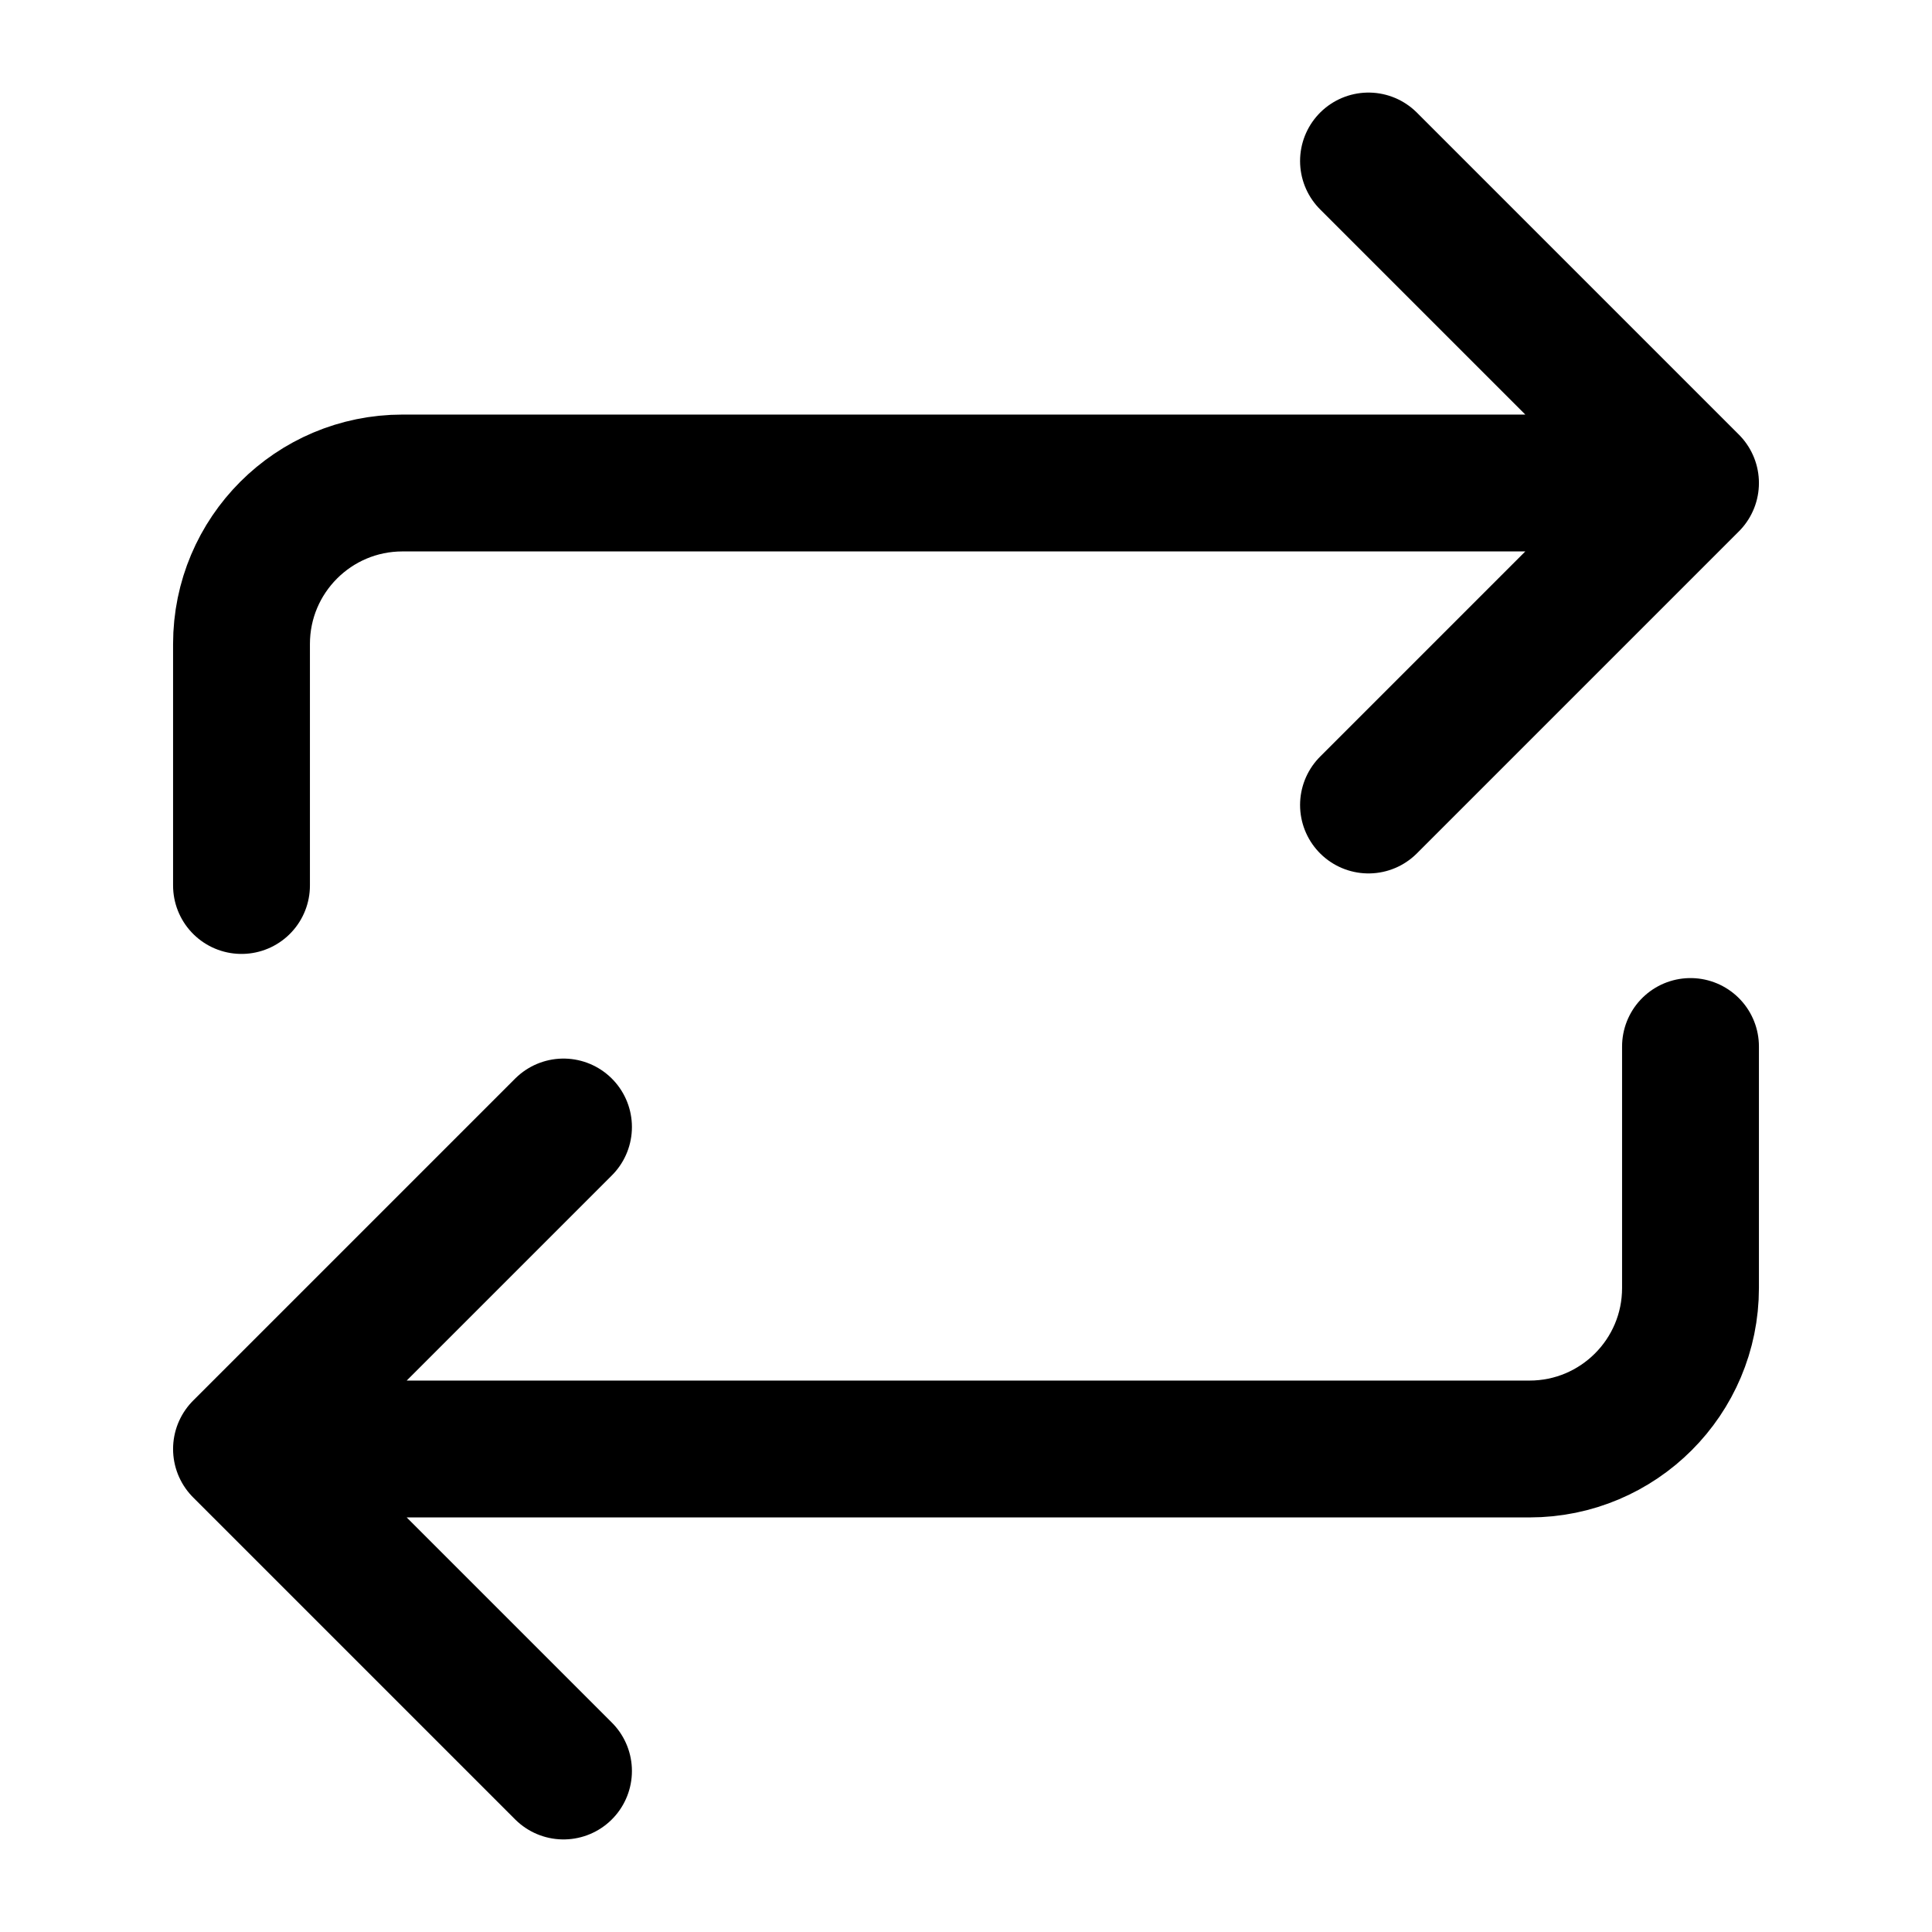
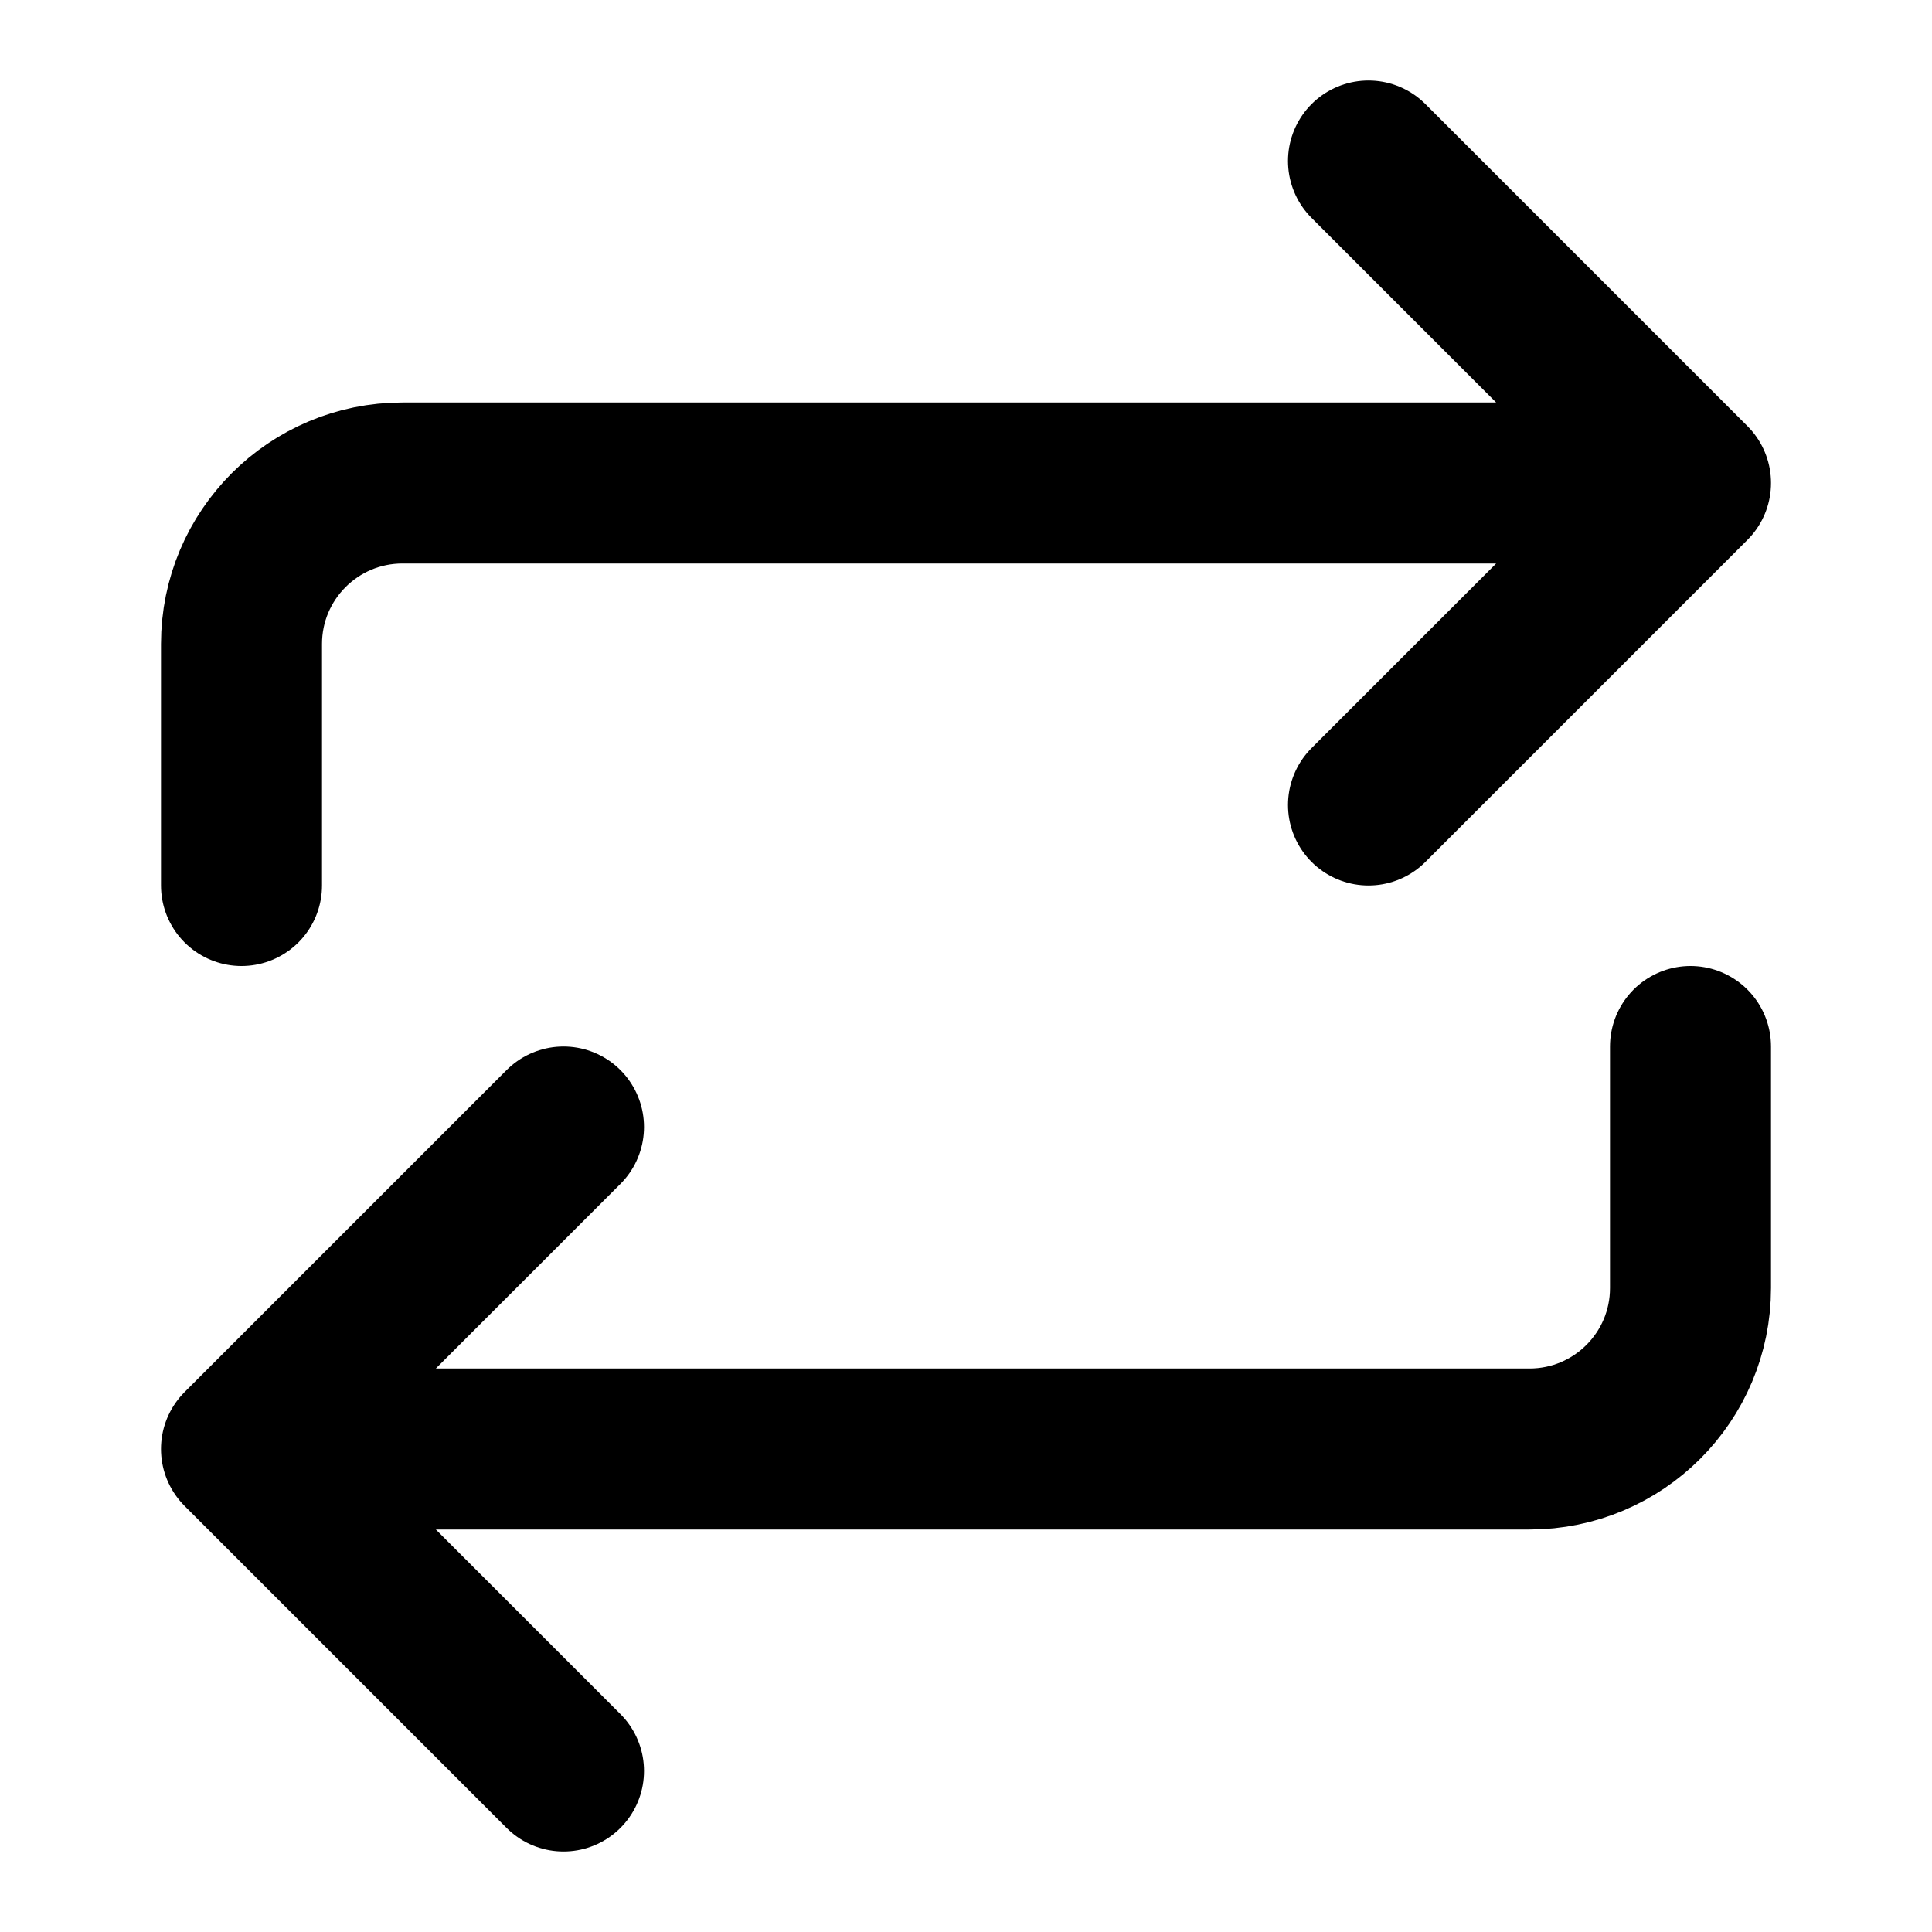
- <svg xmlns="http://www.w3.org/2000/svg" width="24" height="24" viewBox="0 0 24 24" fill="none" stroke="black" stroke-width="1.7" stroke-linecap="round" stroke-linejoin="round">
+ <svg xmlns="http://www.w3.org/2000/svg" width="24" height="24" viewBox="0 0 24 24" fill="none" stroke="black" stroke-width="2" stroke-linecap="round" stroke-linejoin="round">
  <path d="m17 2 4 4-4 4M3 11V8a2 2 0 0 1 2-2h16M7 22l-4-4 4-4m14-1v3a2 2 0 0 1-2 2H3" />
</svg>
